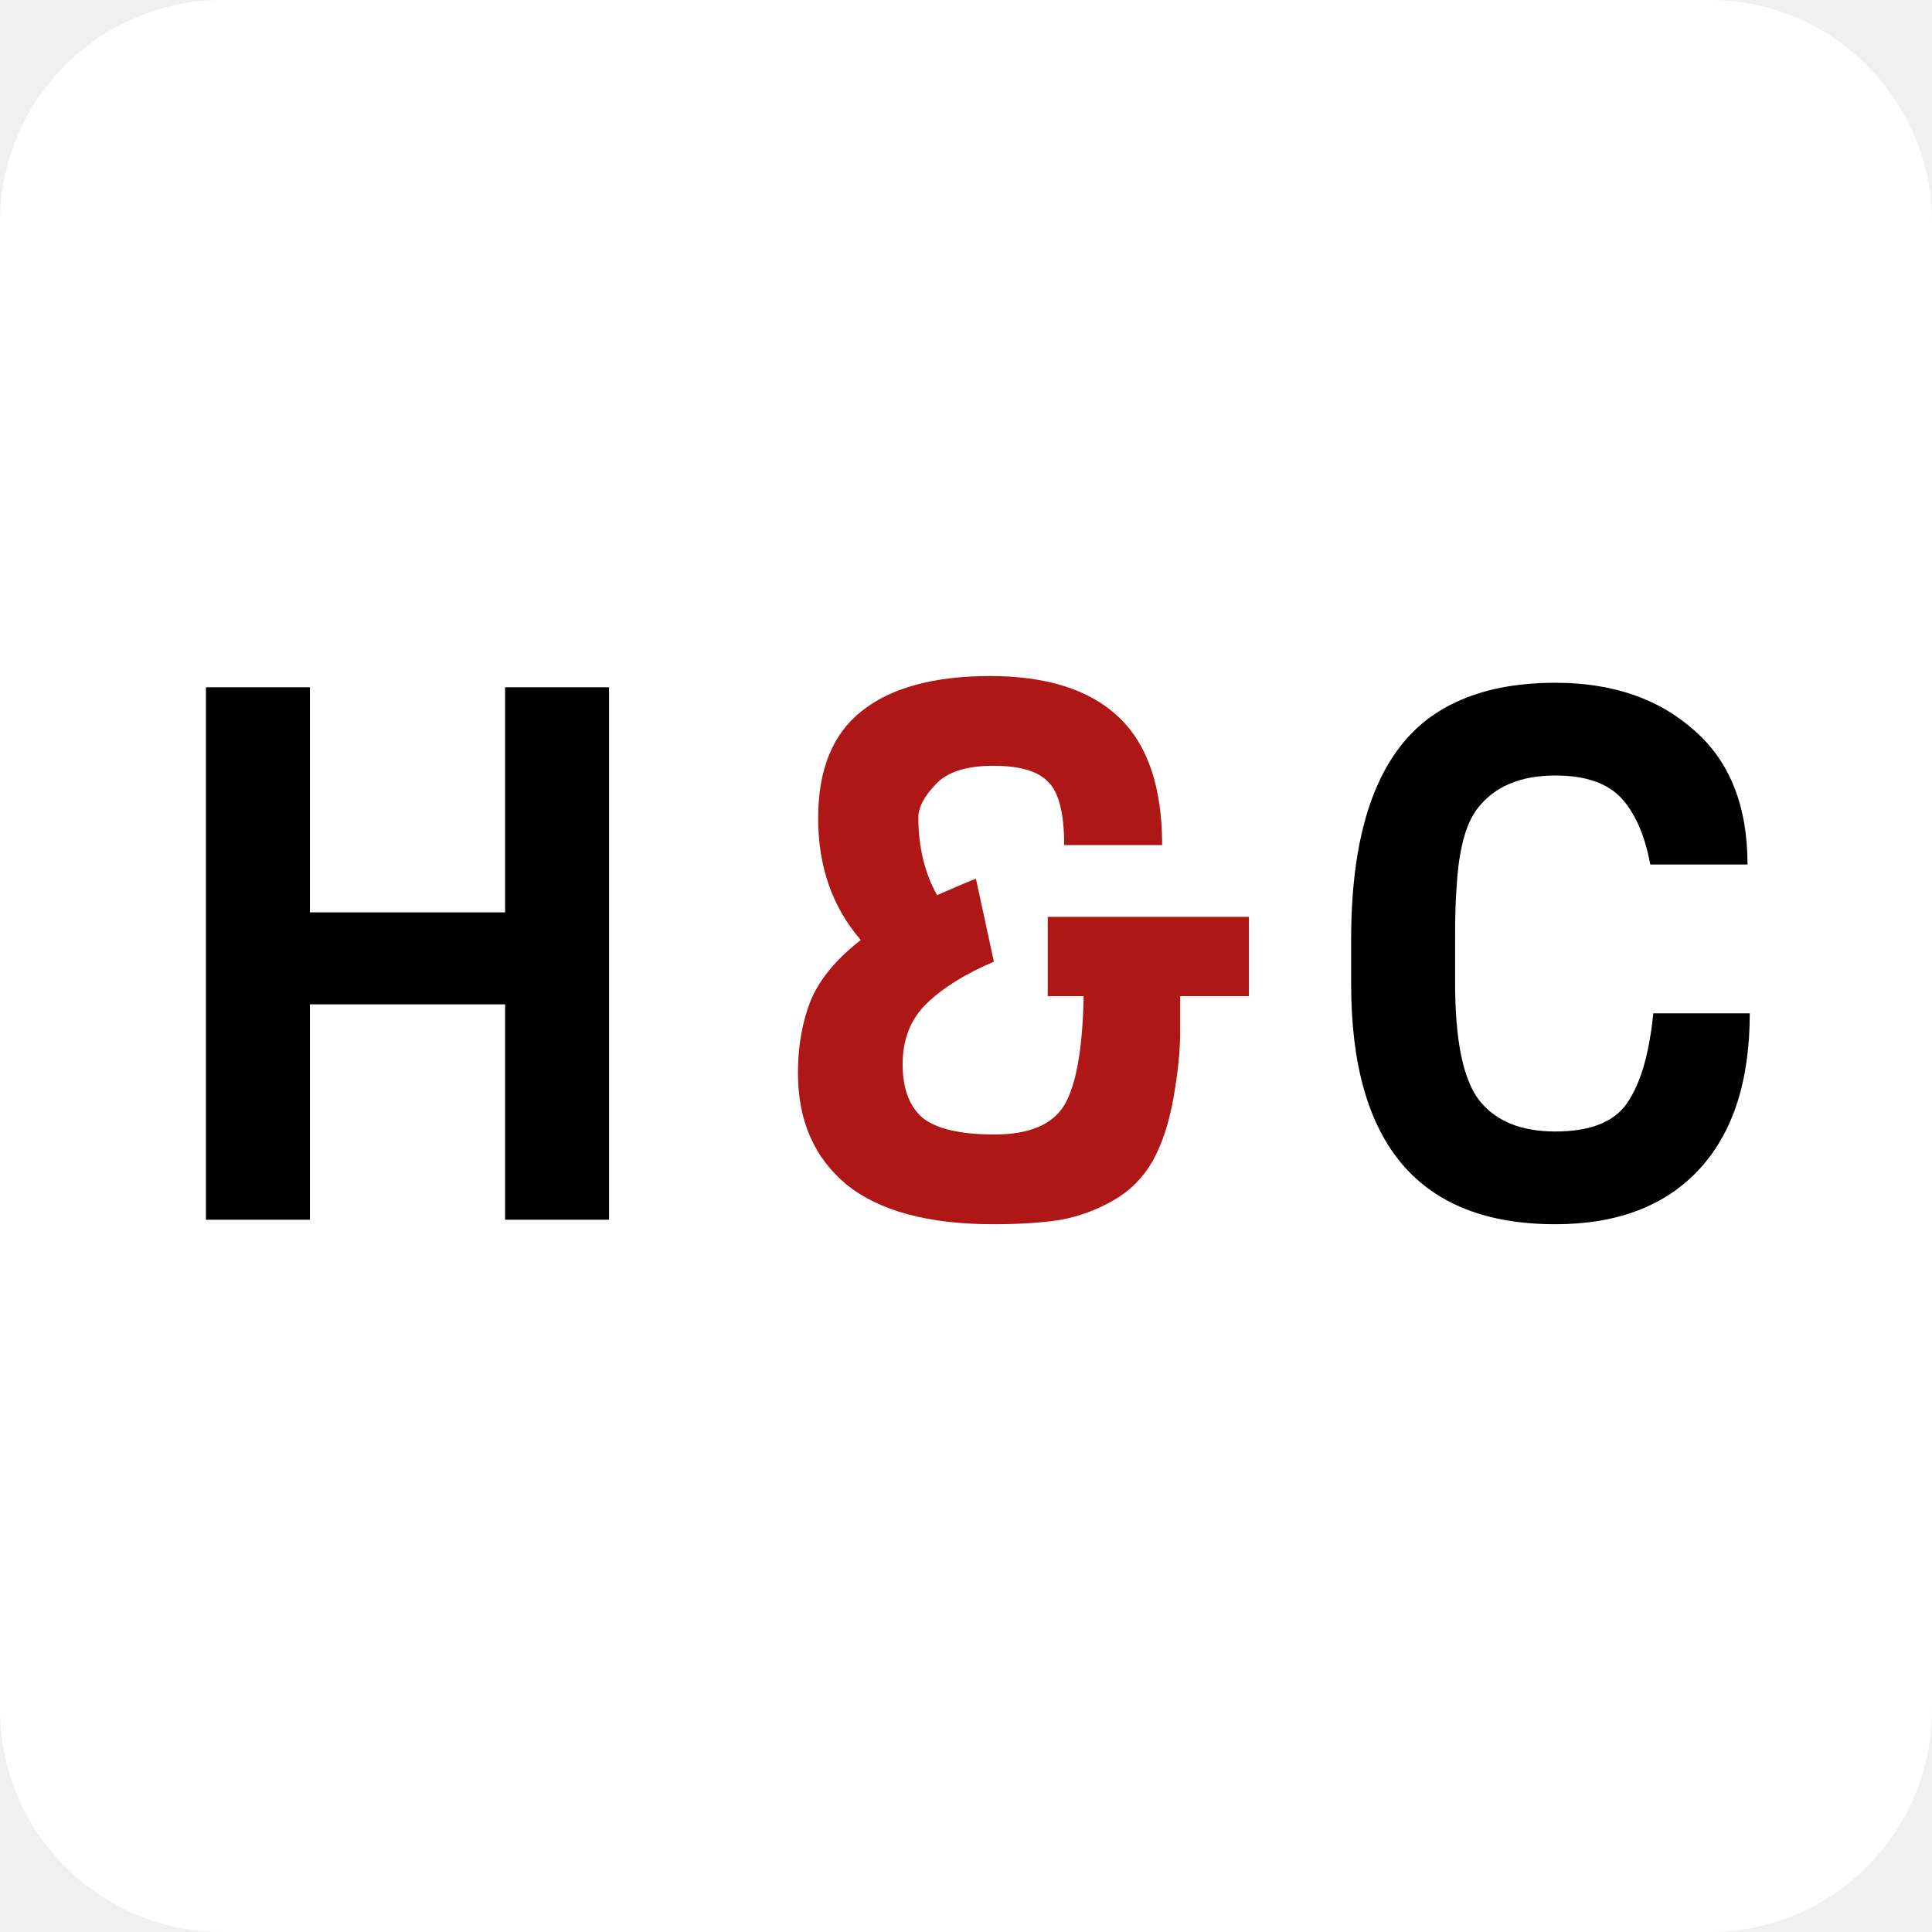
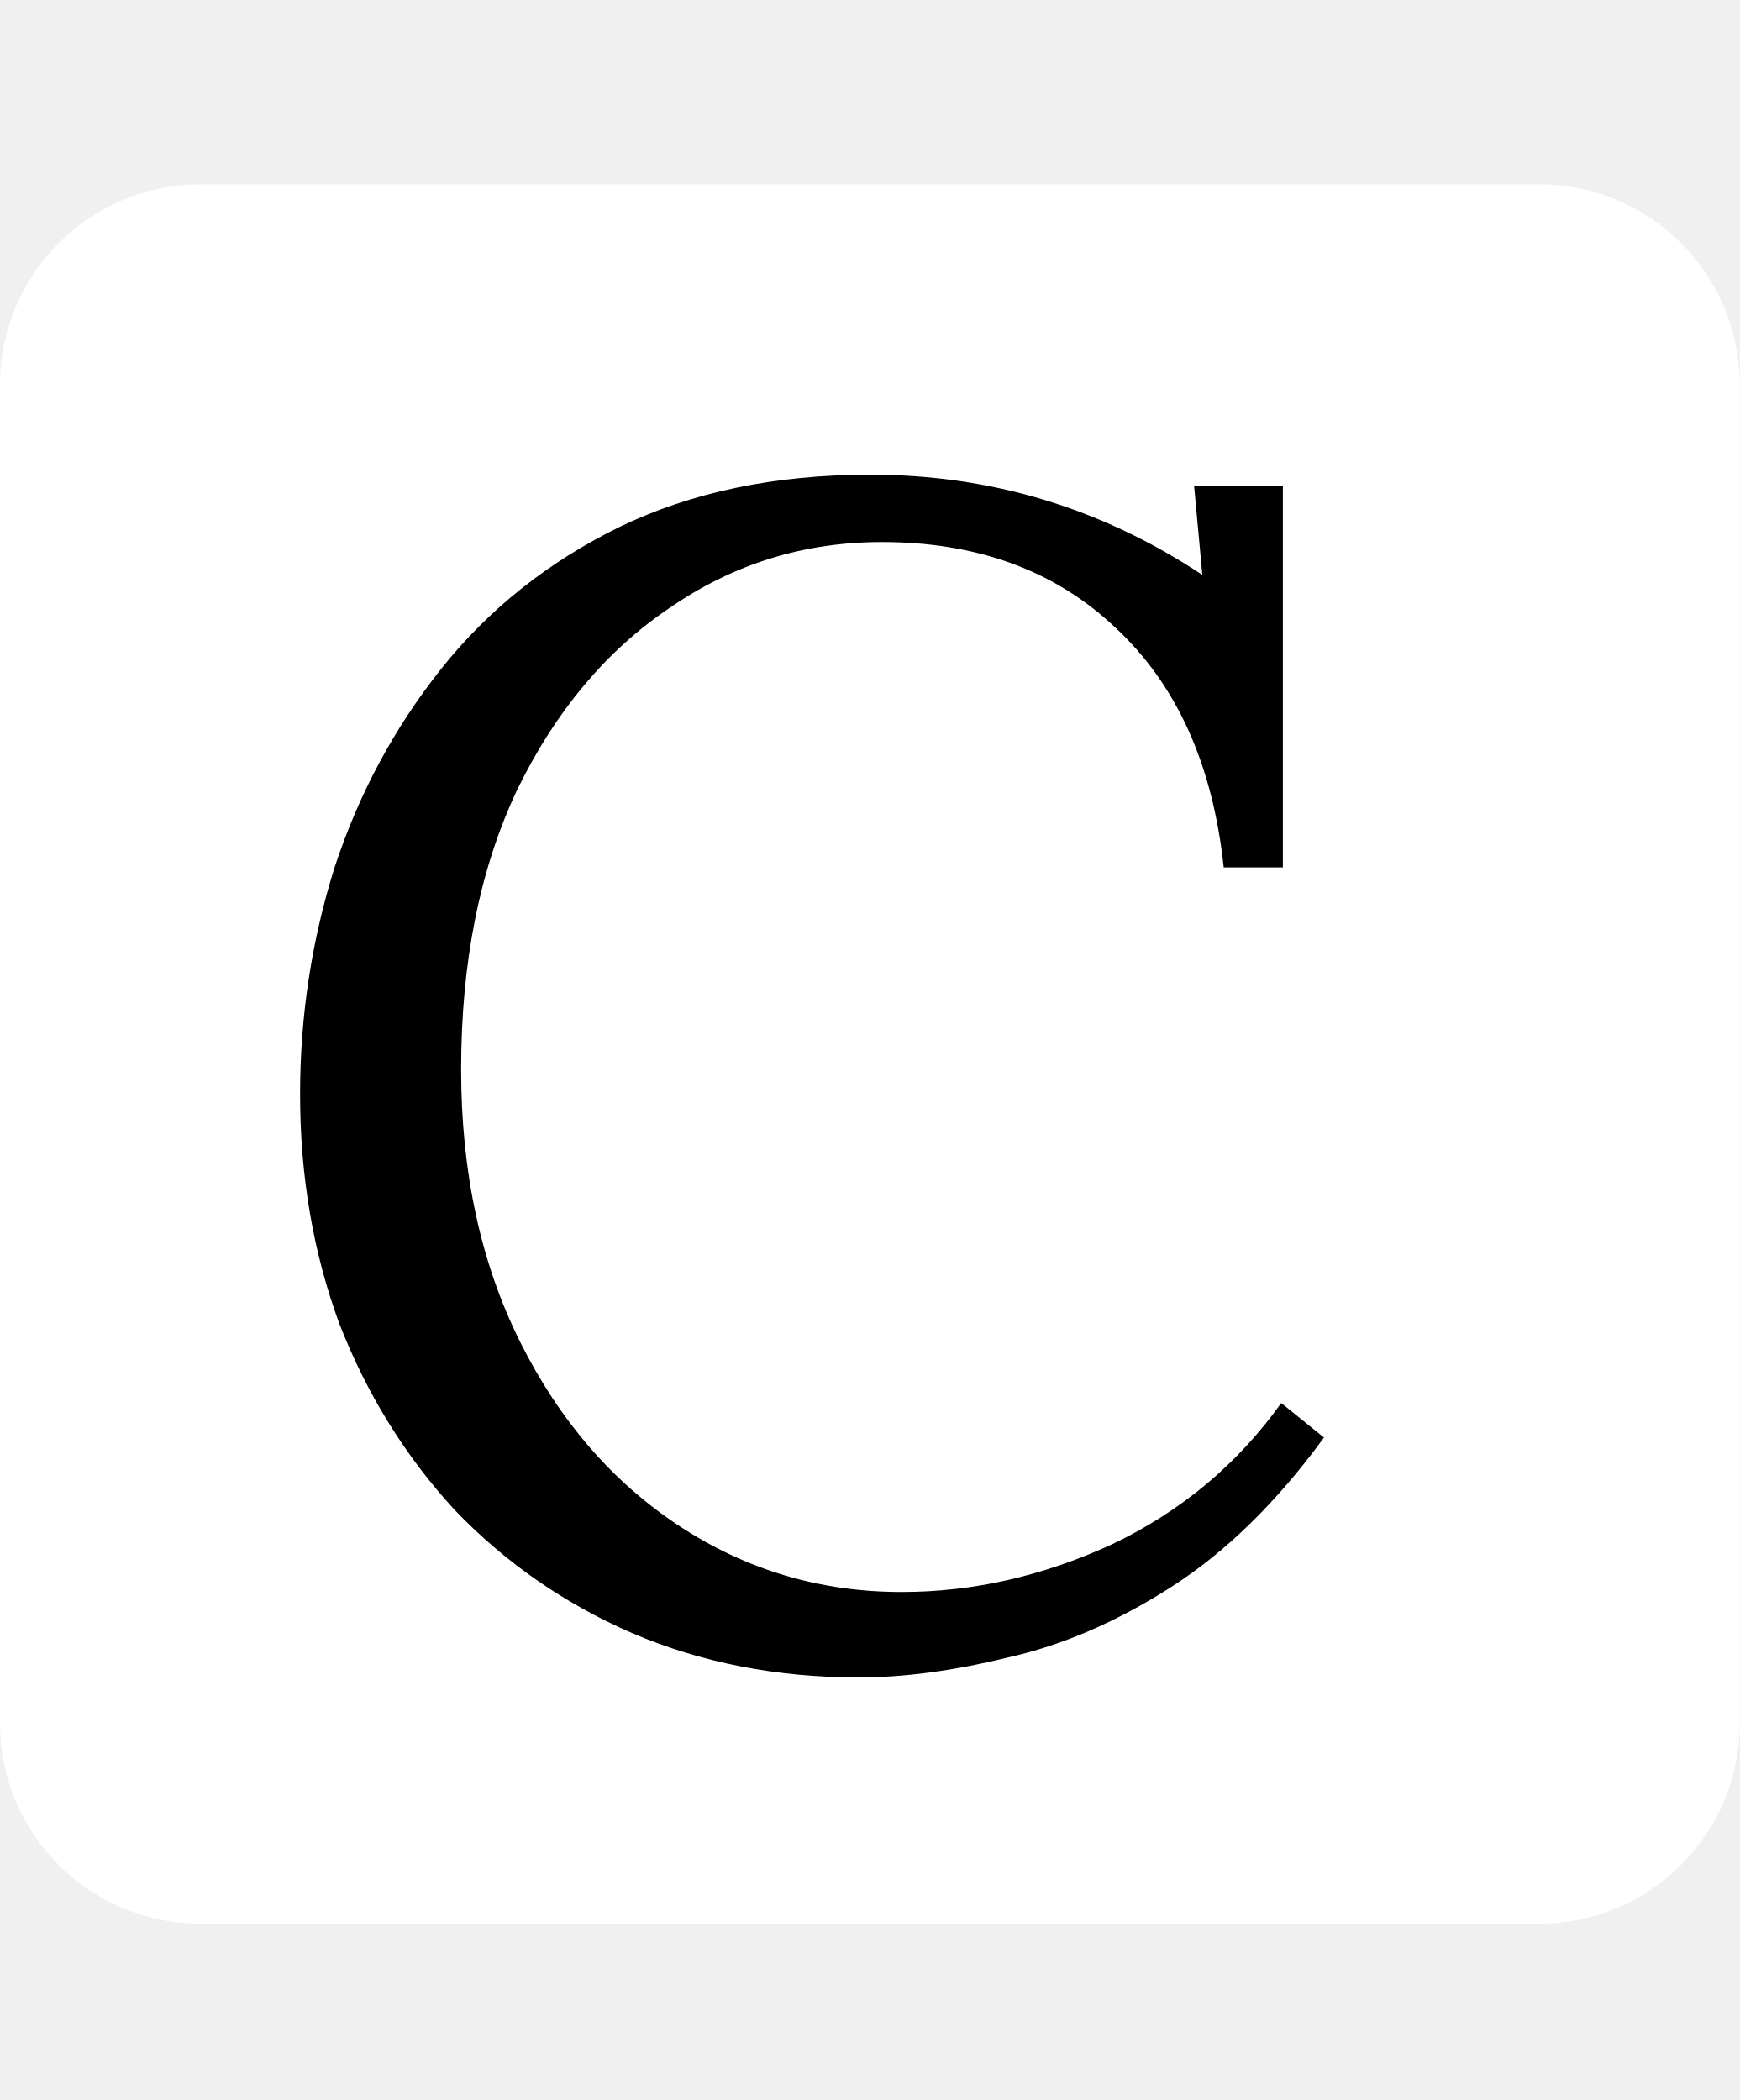
- <svg xmlns="http://www.w3.org/2000/svg" width="217" height="217" viewBox="0 0 217 217" fill="none">
-   <rect width="217" height="217" rx="25" fill="white" />
-   <path d="M68.408 137H56.732V112.808H34.808V137H23.132V77.192H34.808V102.476H56.732V77.192H68.408V137ZM185.695 113.816H196.531C196.531 121.432 194.627 127.284 190.819 131.372C187.011 135.46 181.635 137.504 174.691 137.504C159.403 137.504 151.759 128.516 151.759 110.54V105.5C151.759 91.332 155.679 82.456 163.519 78.872C166.599 77.416 170.323 76.688 174.691 76.688C181.075 76.688 186.255 78.452 190.231 81.98C194.263 85.452 196.279 90.492 196.279 97.1H185.359C184.743 93.796 183.651 91.304 182.083 89.624C180.515 87.944 178.051 87.104 174.691 87.104C170.771 87.104 167.859 88.336 165.955 90.8C164.611 92.536 163.827 95.504 163.603 99.704C163.491 101.048 163.435 102.868 163.435 105.164V110.372C163.435 116.812 164.331 121.208 166.123 123.56C167.971 125.912 170.827 127.088 174.691 127.088C178.611 127.088 181.299 126.024 182.755 123.896C184.267 121.712 185.247 118.352 185.695 113.816Z" fill="black" />
-   <path d="M117.68 111.884V102.98H140.276V111.884H132.548C132.548 112.612 132.548 114.012 132.548 116.084C132.548 118.1 132.296 120.536 131.792 123.392C131.288 126.192 130.504 128.544 129.44 130.448C128.376 132.296 126.92 133.752 125.072 134.816C123.224 135.88 121.264 136.608 119.192 137C117.12 137.336 114.572 137.504 111.548 137.504C104.268 137.504 98.78 136.02 95.084 133.052C91.444 130.028 89.624 125.856 89.624 120.536C89.624 117.512 90.1 114.796 91.052 112.388C92.06 109.98 93.936 107.712 96.68 105.584C93.488 101.888 91.892 97.324 91.892 91.892C91.892 86.46 93.516 82.456 96.764 79.88C100.068 77.248 104.884 75.932 111.212 75.932C117.596 75.932 122.412 77.472 125.66 80.552C128.908 83.632 130.532 88.42 130.532 94.916H119.528C119.528 91.388 118.94 89.036 117.764 87.86C116.644 86.628 114.572 86.012 111.548 86.012C108.524 86.012 106.368 86.712 105.08 88.112C103.792 89.456 103.148 90.688 103.148 91.808C103.148 95.112 103.848 98.024 105.248 100.544C107.544 99.536 109 98.92 109.616 98.696L111.632 108.02C108.44 109.364 105.92 110.932 104.072 112.724C102.28 114.46 101.384 116.728 101.384 119.528C101.384 122.272 102.14 124.288 103.652 125.576C105.22 126.808 107.908 127.424 111.716 127.424C115.58 127.424 118.184 126.332 119.528 124.148C120.872 121.908 121.6 117.82 121.712 111.884H117.68Z" fill="#AF1717" />
+ <svg xmlns="http://www.w3.org/2000/svg" width="217" height="262" viewBox="0 0 217 262" fill="none">
+   <rect y="23" width="217" height="217" rx="25" fill="white" />
+   <path d="M152.64 108.215C151.273 95.368 146.763 85.392 139.11 78.285C131.593 71.178 121.89 67.625 110 67.625C100.297 67.625 91.482 70.358 83.555 75.825C75.628 81.155 69.273 88.74 64.49 98.58C59.843 108.42 57.52 120.037 57.52 133.43C57.52 146.277 59.98 157.62 64.9 167.46C69.82 177.3 76.448 184.953 84.785 190.42C93.122 195.887 102.347 198.62 112.46 198.62C121.343 198.62 130.09 196.638 138.7 192.675C147.31 188.575 154.348 182.698 159.815 175.045L165.145 179.35C159.268 187.413 152.913 193.632 146.08 198.005C139.247 202.378 132.413 205.317 125.58 206.82C118.883 208.46 112.733 209.28 107.13 209.28C96.88 209.28 87.45 207.435 78.84 203.745C70.367 200.055 62.987 194.93 56.7 188.37C50.55 181.673 45.767 173.952 42.35 165.205C39.07 156.322 37.43 146.755 37.43 136.505C37.43 126.802 38.865 117.372 41.735 108.215C44.742 99.058 49.183 90.79 55.06 83.41C60.937 76.03 68.317 70.153 77.2 65.78C86.22 61.407 96.675 59.22 108.565 59.22C123.598 59.22 137.402 63.388 149.975 71.725L148.95 60.655H160.02V108.215H152.64Z" fill="black" />
</svg>
